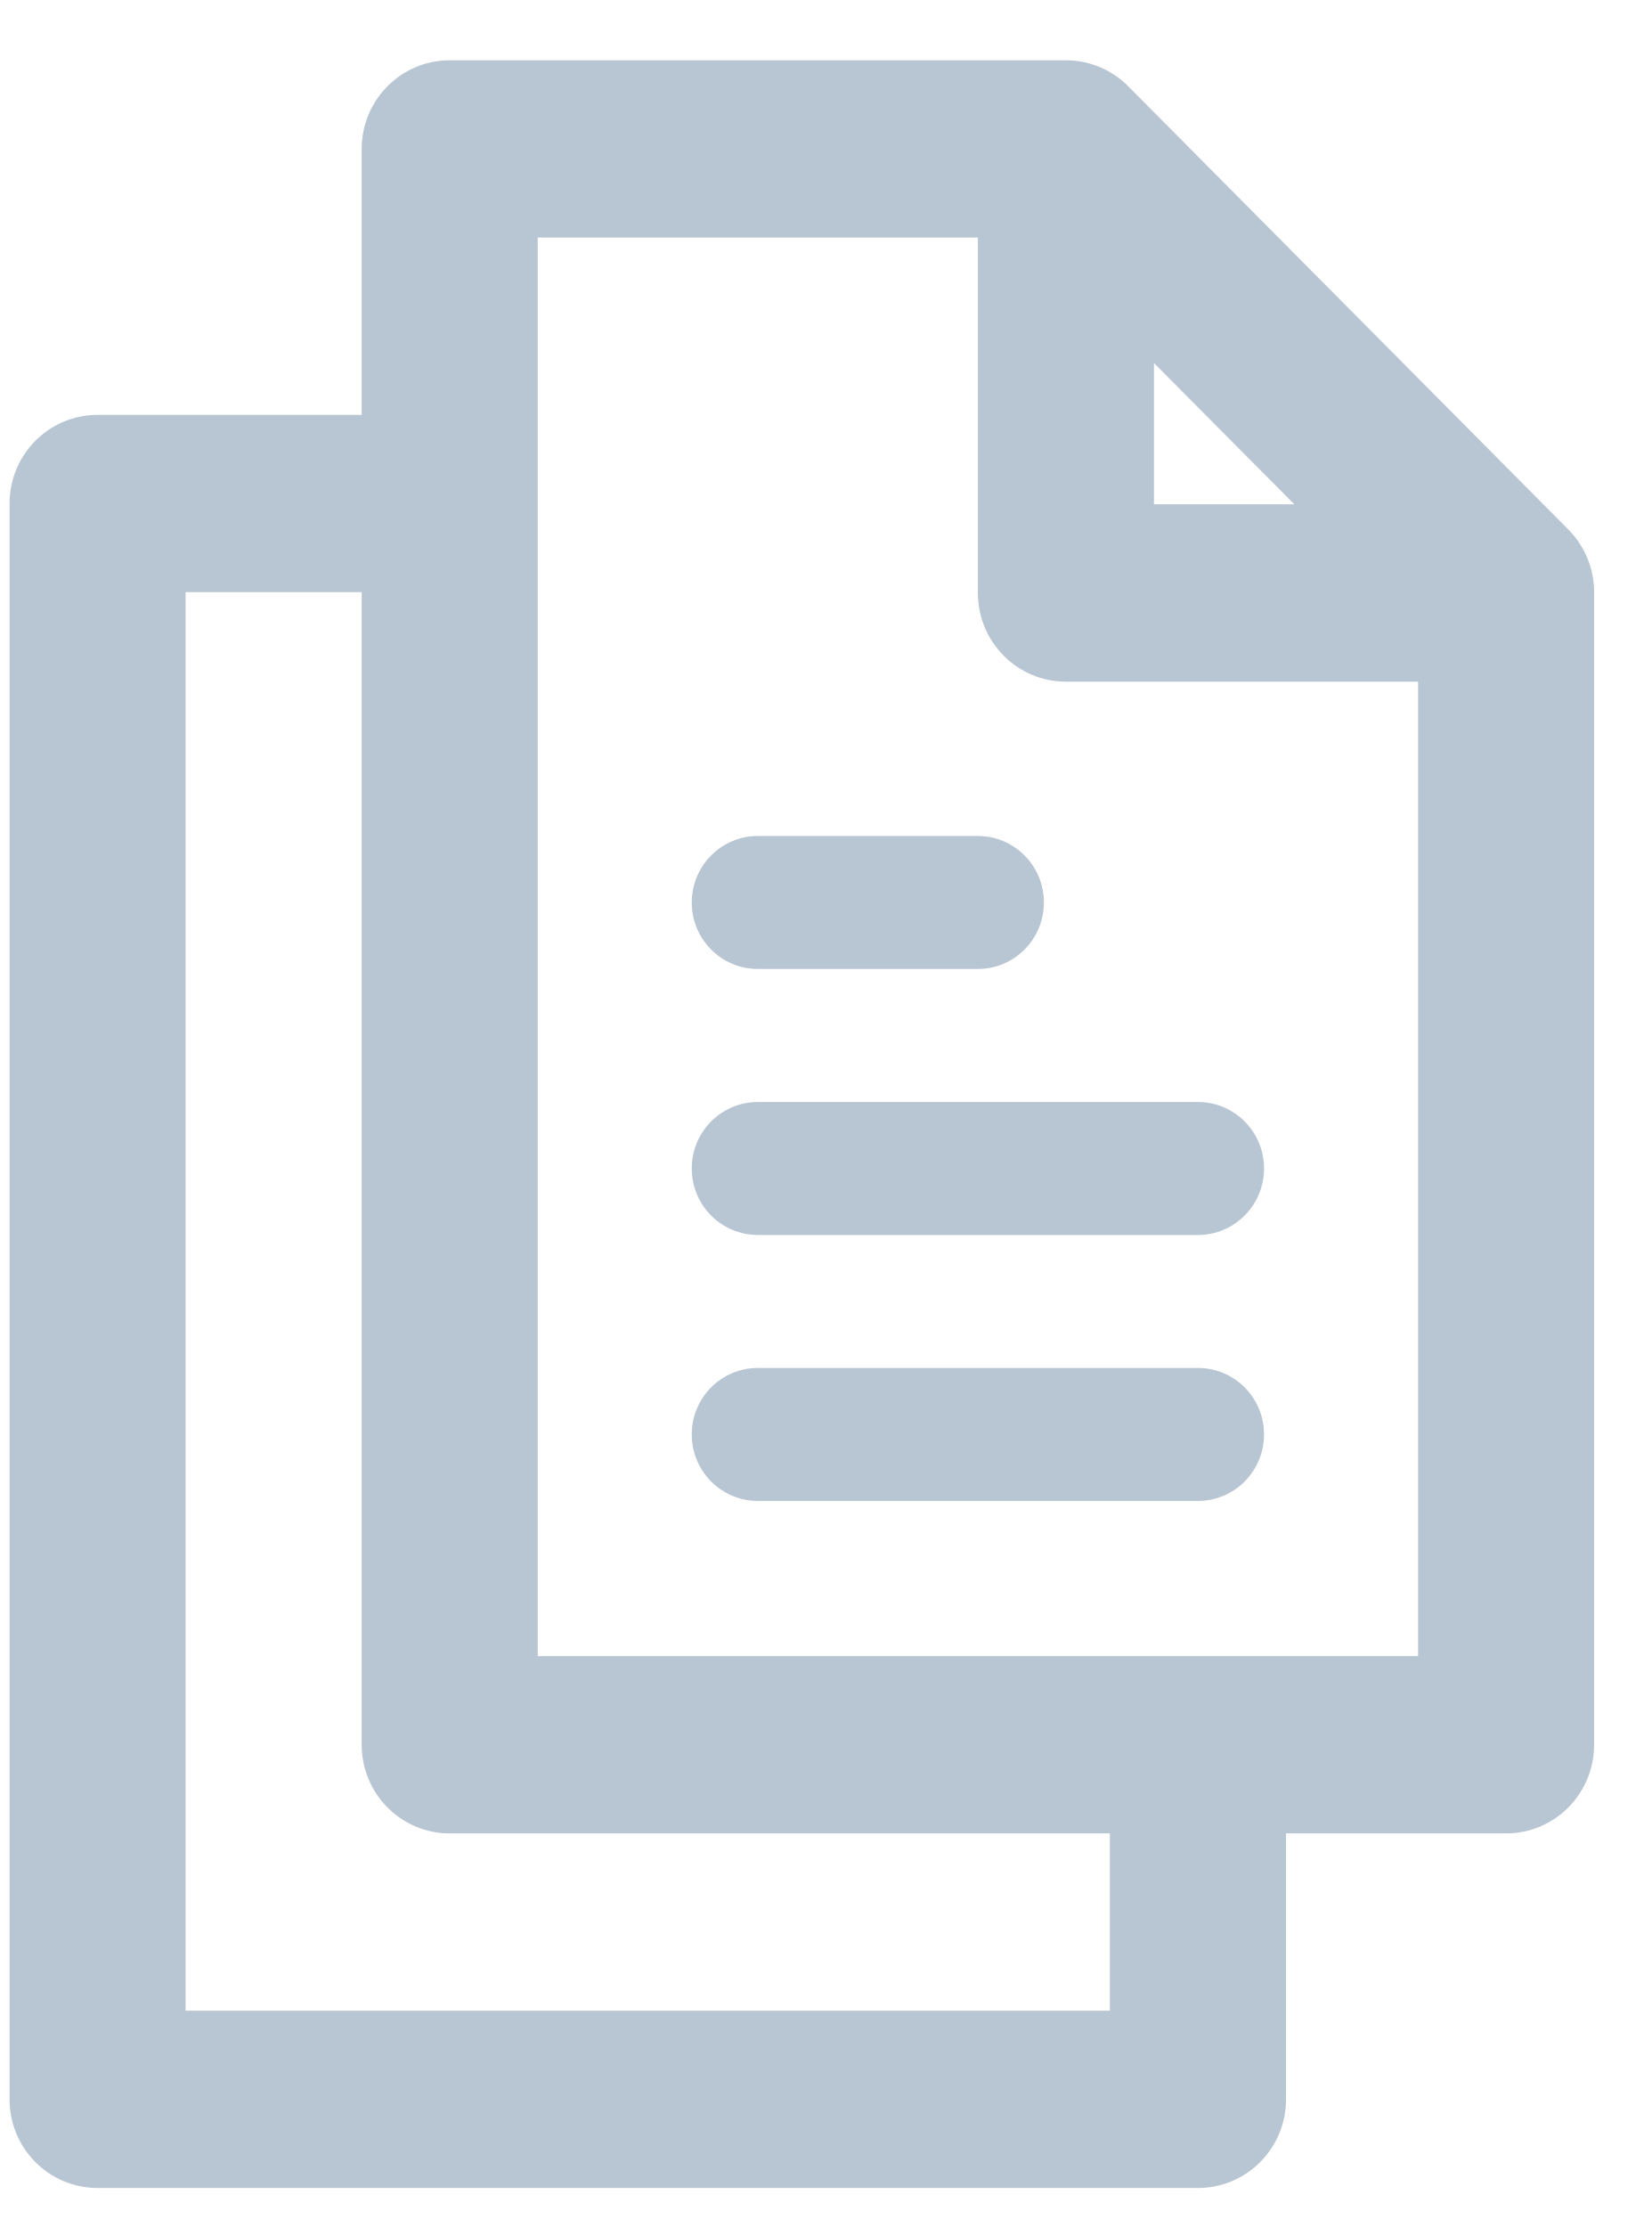
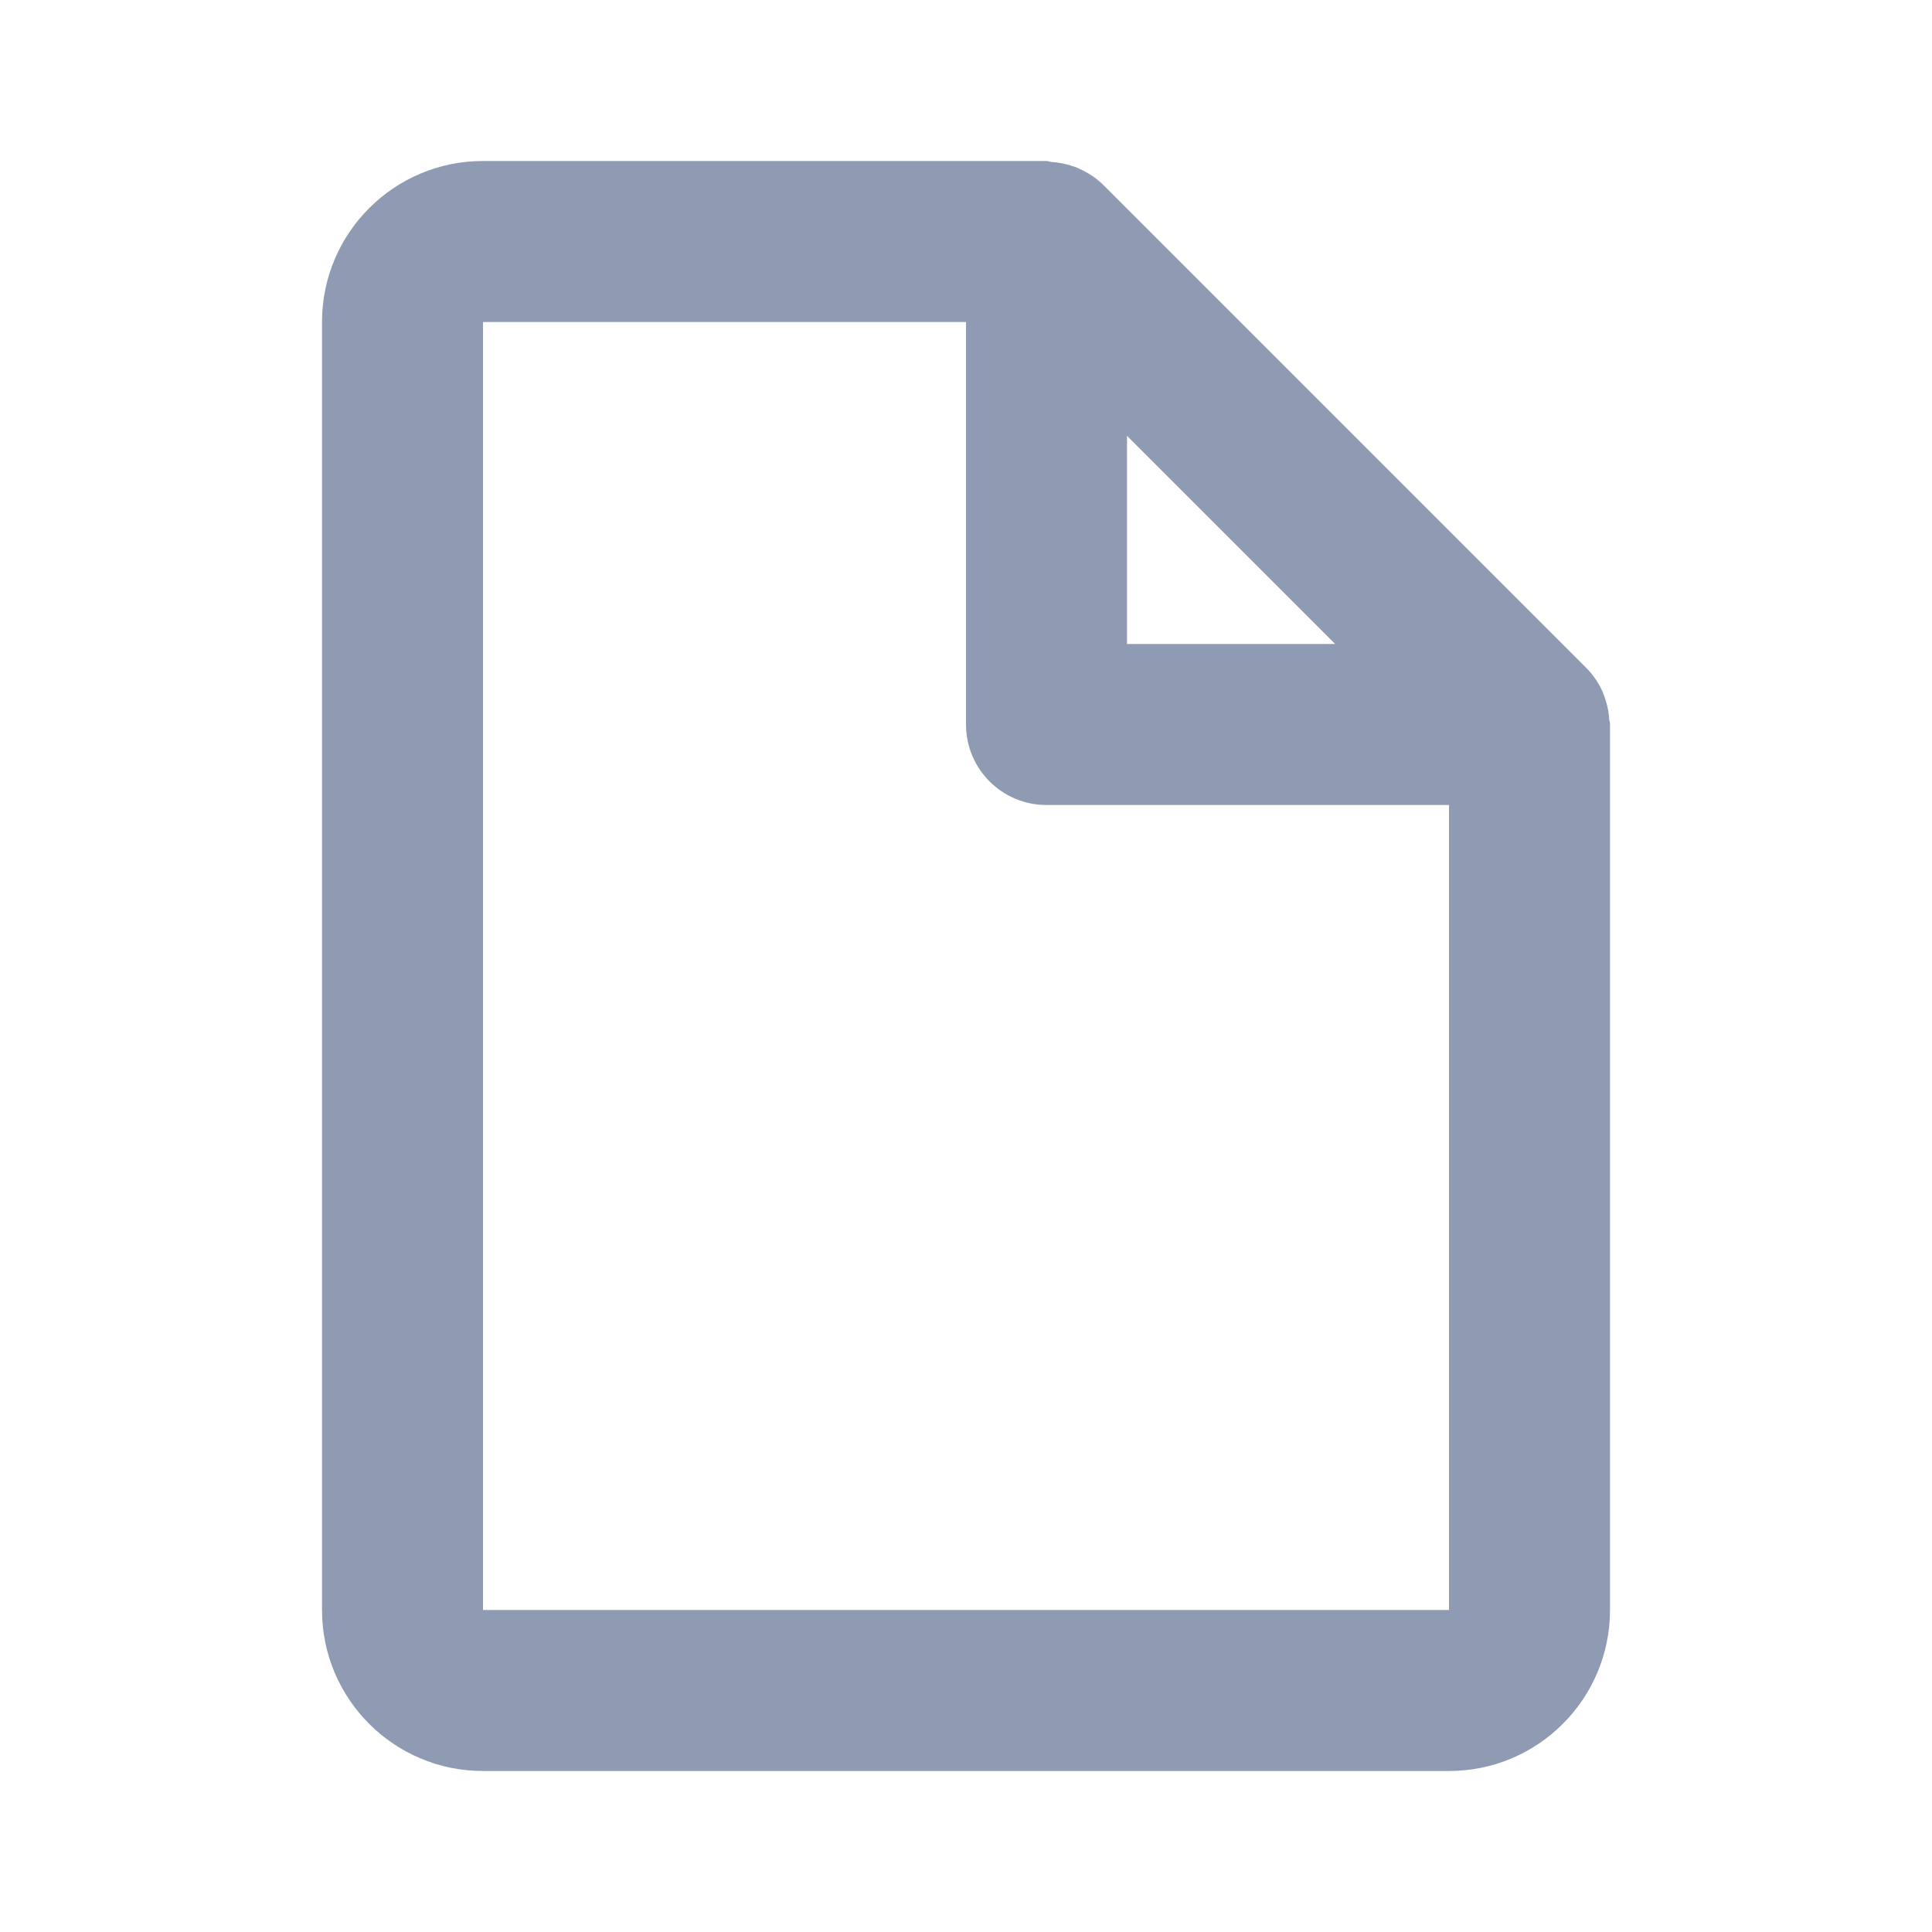
- <svg xmlns="http://www.w3.org/2000/svg" width="23" height="31" viewBox="0 0 23 31" fill="none">
-   <path fill-rule="evenodd" clip-rule="evenodd" d="M7.487 23.053V3.307H13.616V8.255C13.616 8.936 14.165 9.489 14.842 9.489H19.745V23.053H7.487ZM15.454 27.989H2.584V8.243H5.036V24.287C5.036 24.969 5.585 25.521 6.261 25.521H15.454V27.989ZM16.067 5.053L18.022 7.02H16.067V5.053ZM21.837 7.371L15.708 1.2C15.479 0.969 15.166 0.839 14.842 0.839H6.261C5.585 0.839 5.036 1.392 5.036 2.073V5.775H1.358C0.682 5.775 0.133 6.328 0.133 7.009V29.223C0.133 29.905 0.682 30.457 1.358 30.457H16.68C17.357 30.457 17.906 29.905 17.906 29.223V25.521H20.971C21.647 25.521 22.196 24.969 22.196 24.287V8.243C22.196 7.916 22.067 7.602 21.837 7.371Z" fill="#B8C5D3" />
-   <path fill-rule="evenodd" clip-rule="evenodd" d="M10.552 13.488H13.616C14.124 13.488 14.535 13.074 14.535 12.563C14.535 12.052 14.124 11.637 13.616 11.637H10.552C10.043 11.637 9.632 12.052 9.632 12.563C9.632 13.074 10.043 13.488 10.552 13.488Z" fill="#B8C5D3" />
-   <path fill-rule="evenodd" clip-rule="evenodd" d="M16.68 15.34H10.552C10.043 15.34 9.632 15.754 9.632 16.265C9.632 16.777 10.043 17.191 10.552 17.191H16.68C17.188 17.191 17.6 16.777 17.6 16.265C17.6 15.754 17.188 15.34 16.68 15.34Z" fill="#B8C5D3" />
-   <path fill-rule="evenodd" clip-rule="evenodd" d="M16.68 19.042H10.552C10.043 19.042 9.632 19.456 9.632 19.967C9.632 20.479 10.043 20.893 10.552 20.893H16.68C17.188 20.893 17.6 20.479 17.6 19.967C17.6 19.456 17.188 19.042 16.68 19.042Z" fill="#B8C5D3" />
+ <svg xmlns="http://www.w3.org/2000/svg" width="100" height="100" viewBox="0 0 100 100" fill="none">
+   <path d="M75 91.667H25C20.398 91.667 16.667 87.936 16.667 83.333V16.667C16.667 12.064 20.398 8.333 25 8.333H54.167C54.212 8.335 54.257 8.344 54.3 8.358C54.341 8.371 54.383 8.379 54.425 8.383C54.792 8.407 55.155 8.478 55.504 8.596L55.621 8.633C55.715 8.665 55.807 8.704 55.896 8.75C56.35 8.952 56.763 9.234 57.117 9.583L82.117 34.583C82.466 34.937 82.748 35.35 82.95 35.804C82.992 35.896 83.021 35.992 83.054 36.087L83.092 36.196C83.208 36.543 83.277 36.905 83.296 37.271C83.302 37.309 83.312 37.347 83.325 37.383C83.332 37.422 83.335 37.461 83.334 37.5V83.333C83.334 87.936 79.602 91.667 75 91.667ZM25 16.667V83.333H75V41.667H54.167C51.865 41.667 50 39.801 50 37.5V16.667H25ZM58.333 22.558V33.333H69.108L58.333 22.558Z" fill="#8F9BB3" />
</svg>
